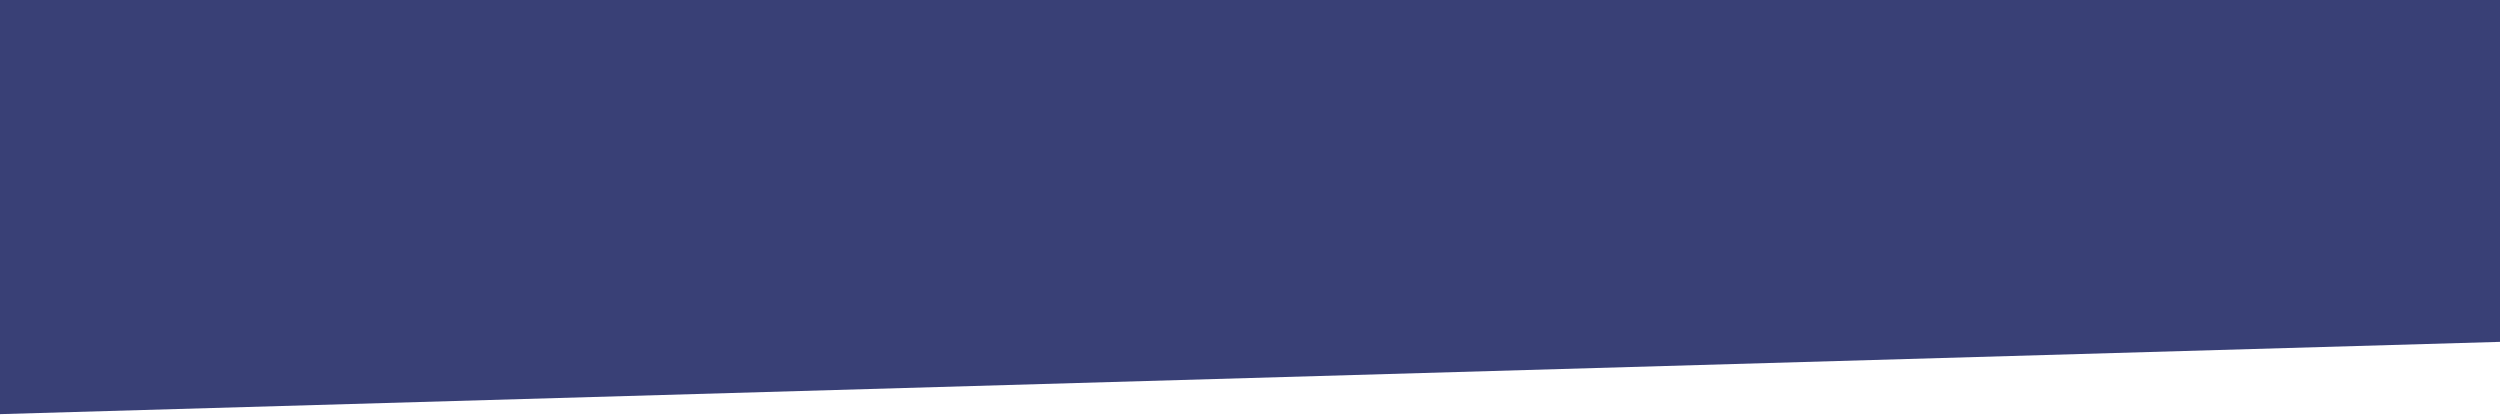
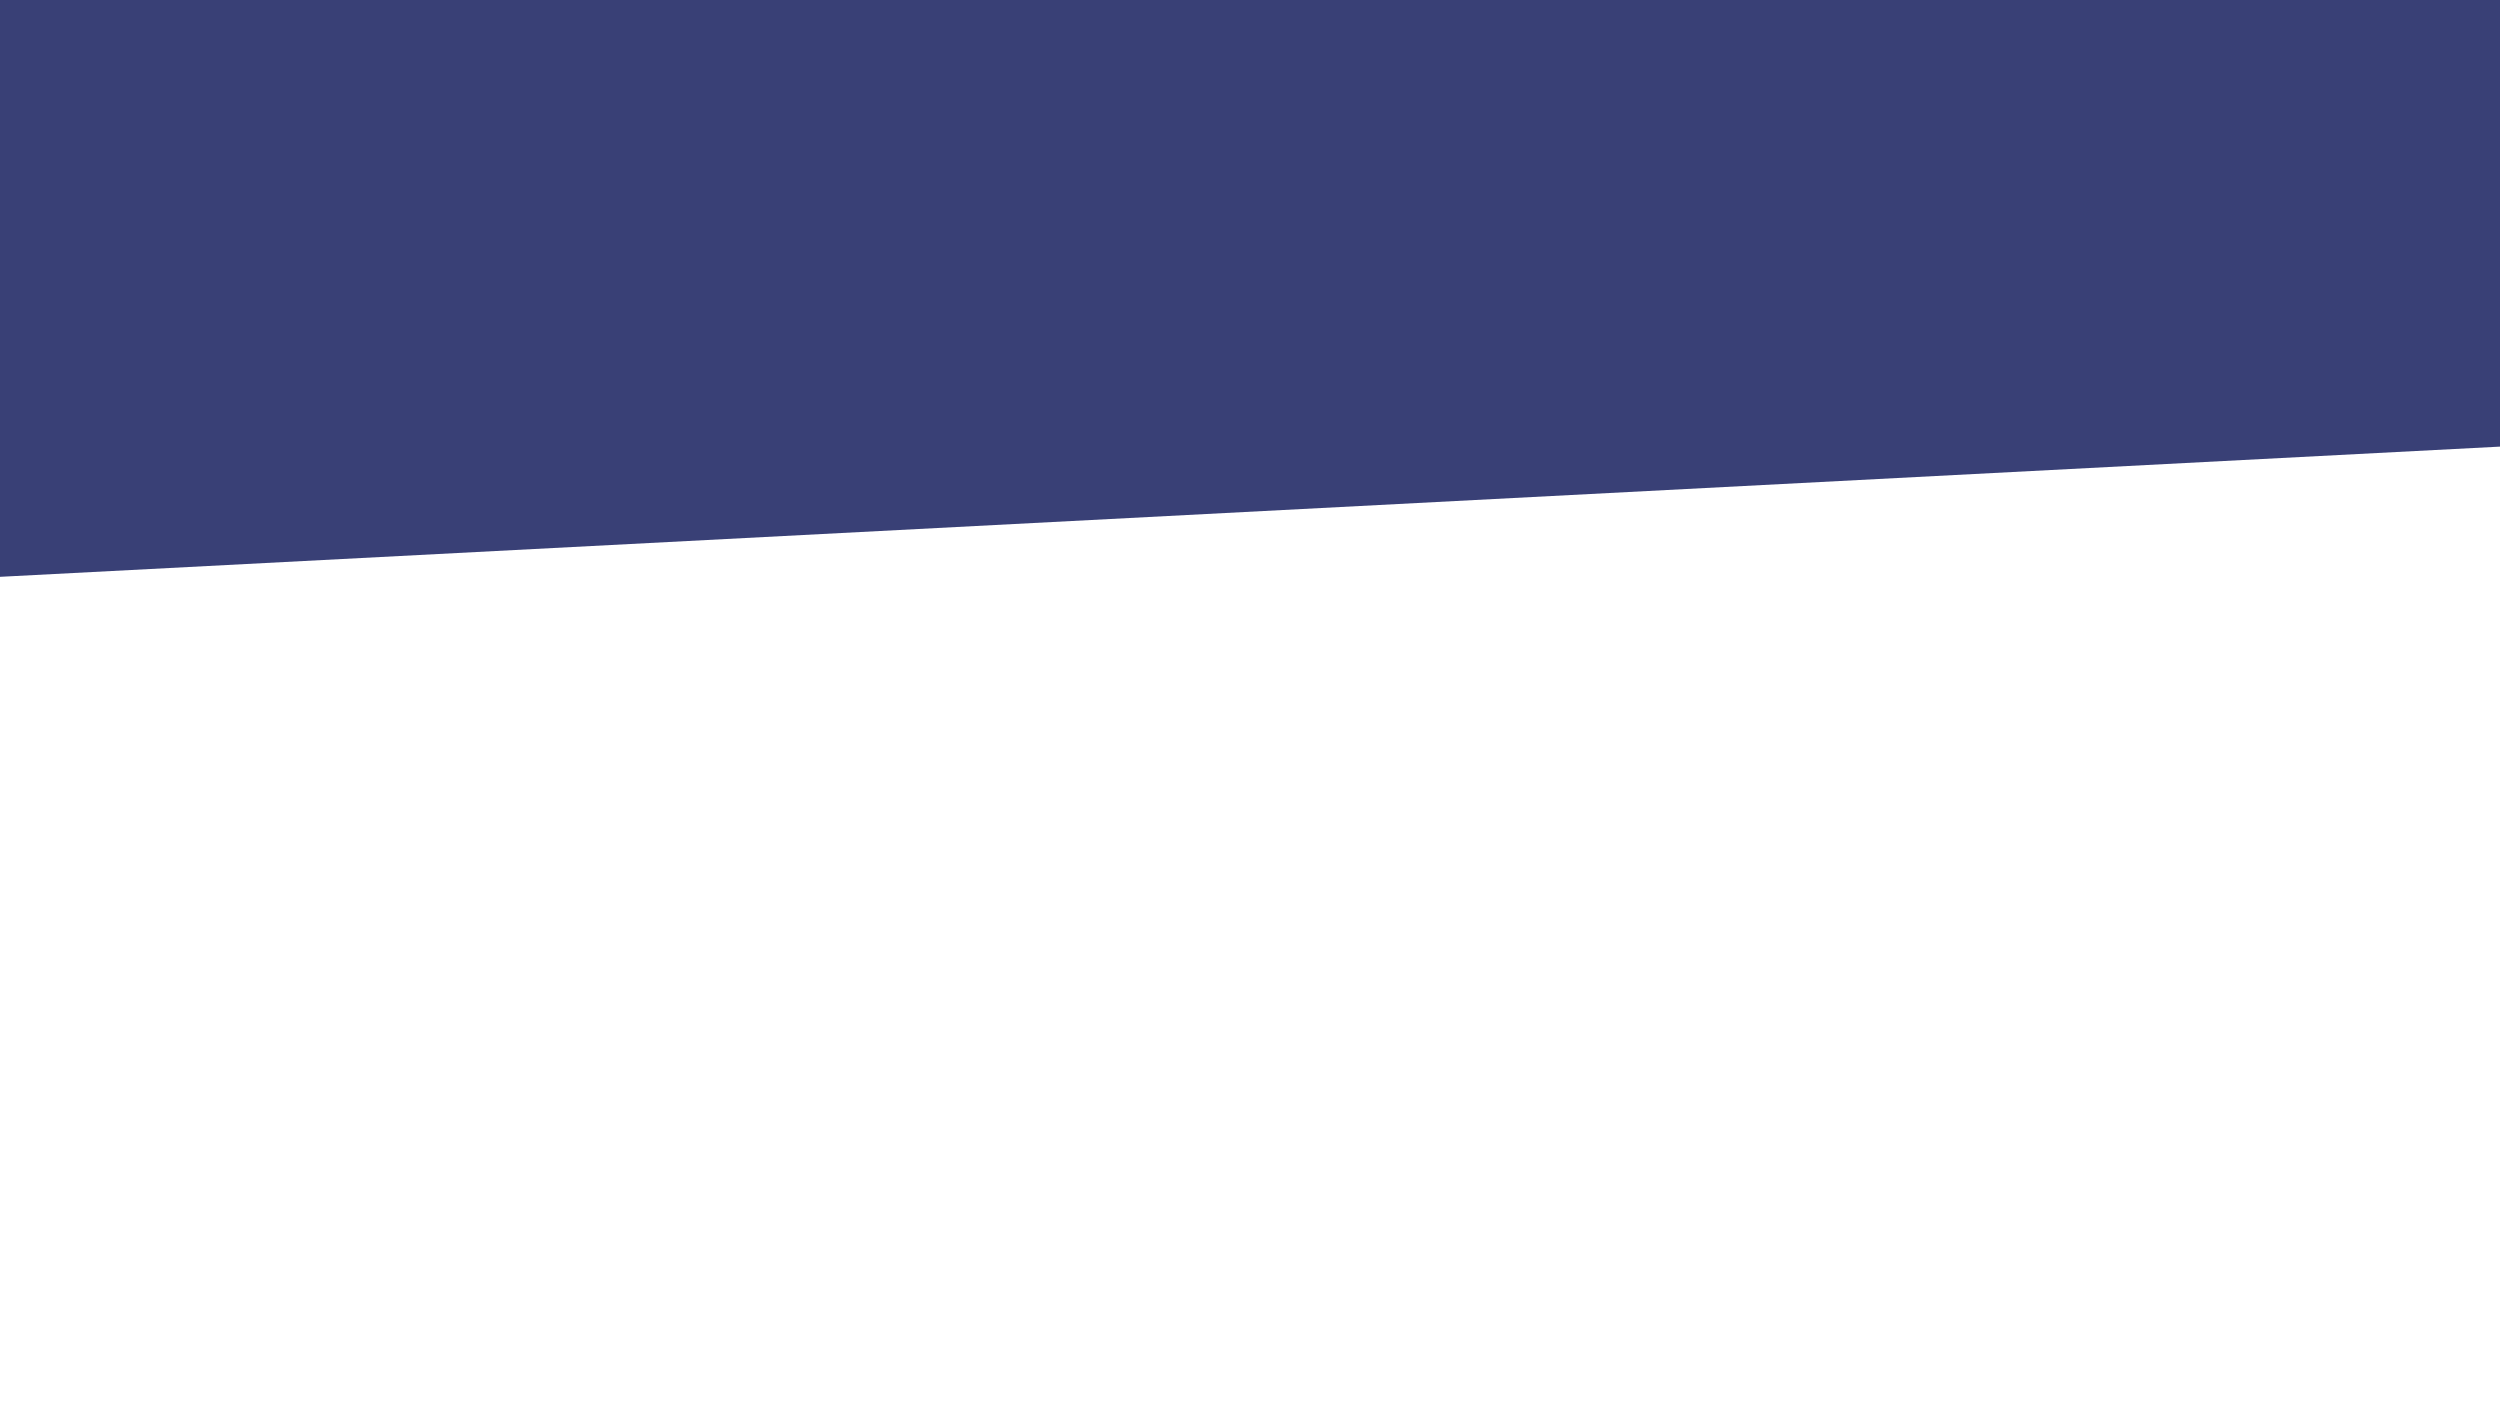
- <svg xmlns="http://www.w3.org/2000/svg" id="Layer_1" data-name="Layer 1" viewBox="0 0 1974 327">
+ <svg xmlns="http://www.w3.org/2000/svg" id="Layer_1" data-name="Layer 1" viewBox="0 0 1920 1080">
  <defs>
    <style>.cls-1{fill:#394076;}</style>
  </defs>
-   <polygon class="cls-1" points="0 0 0 327 1974 269.93 1974 0 0 0" />
+   <polygon class="cls-1" points="0 -130 0 443 1920 343 1920 -130 0 -130" />
</svg>
